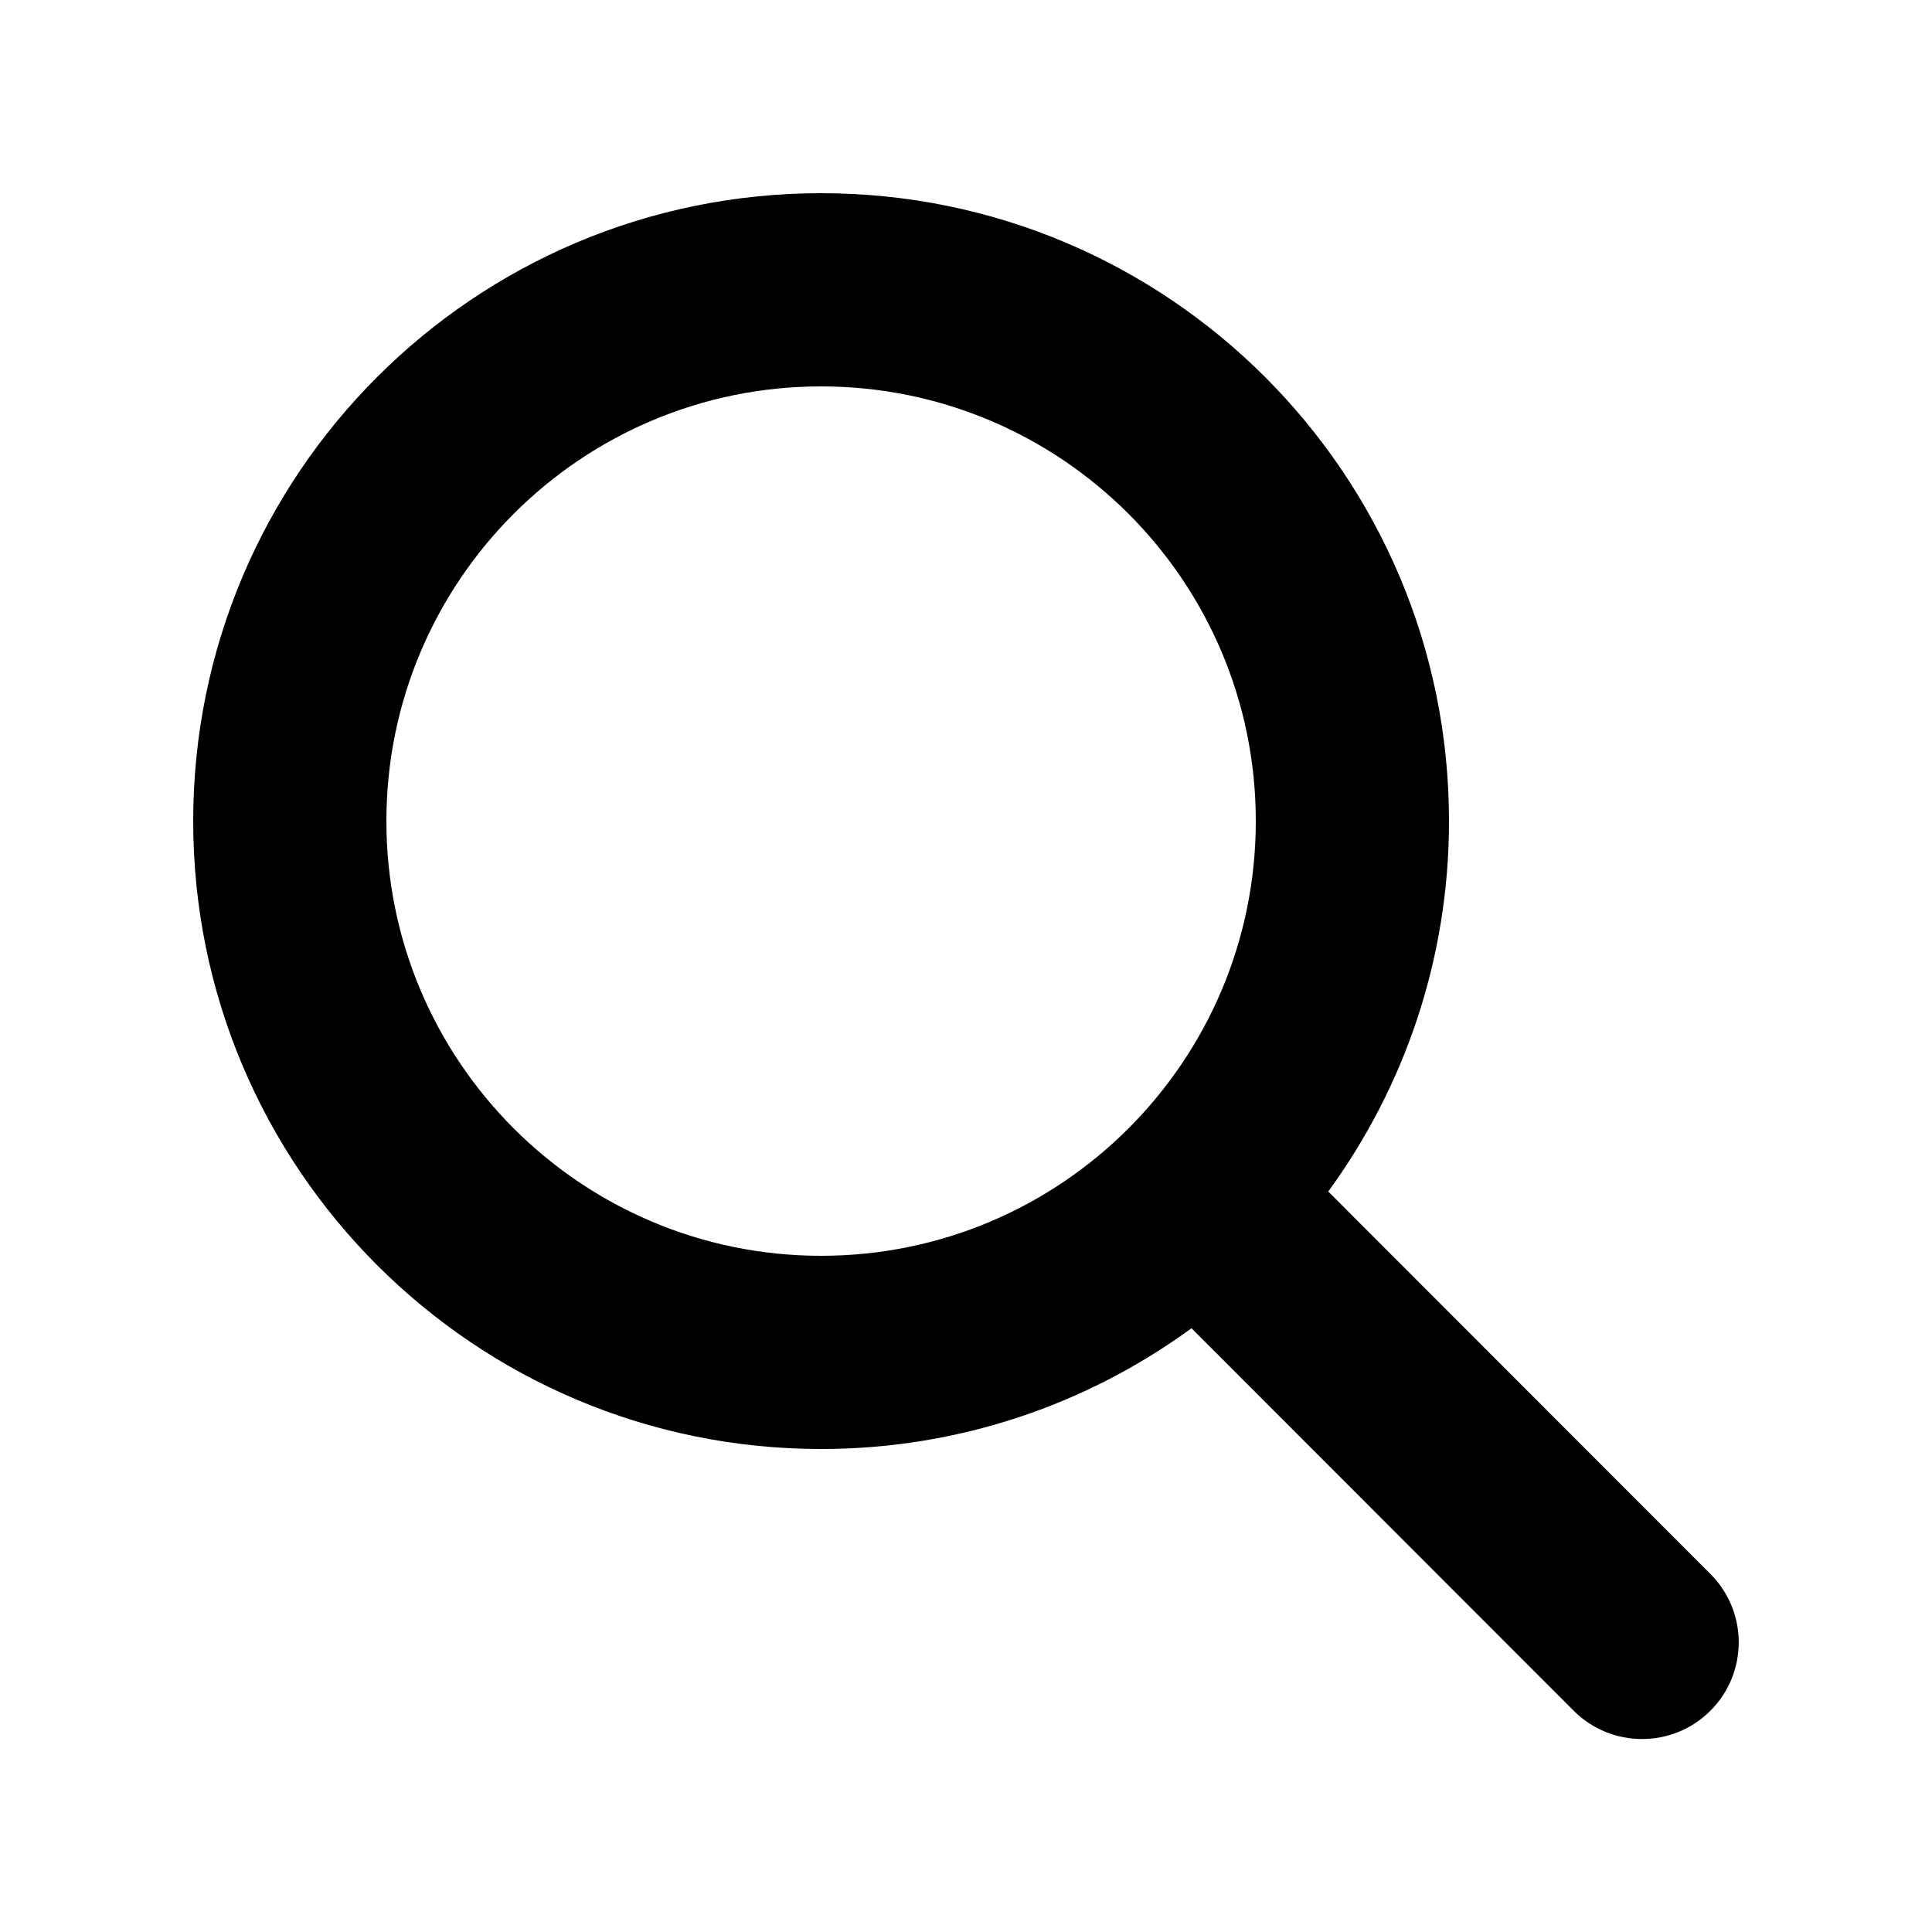
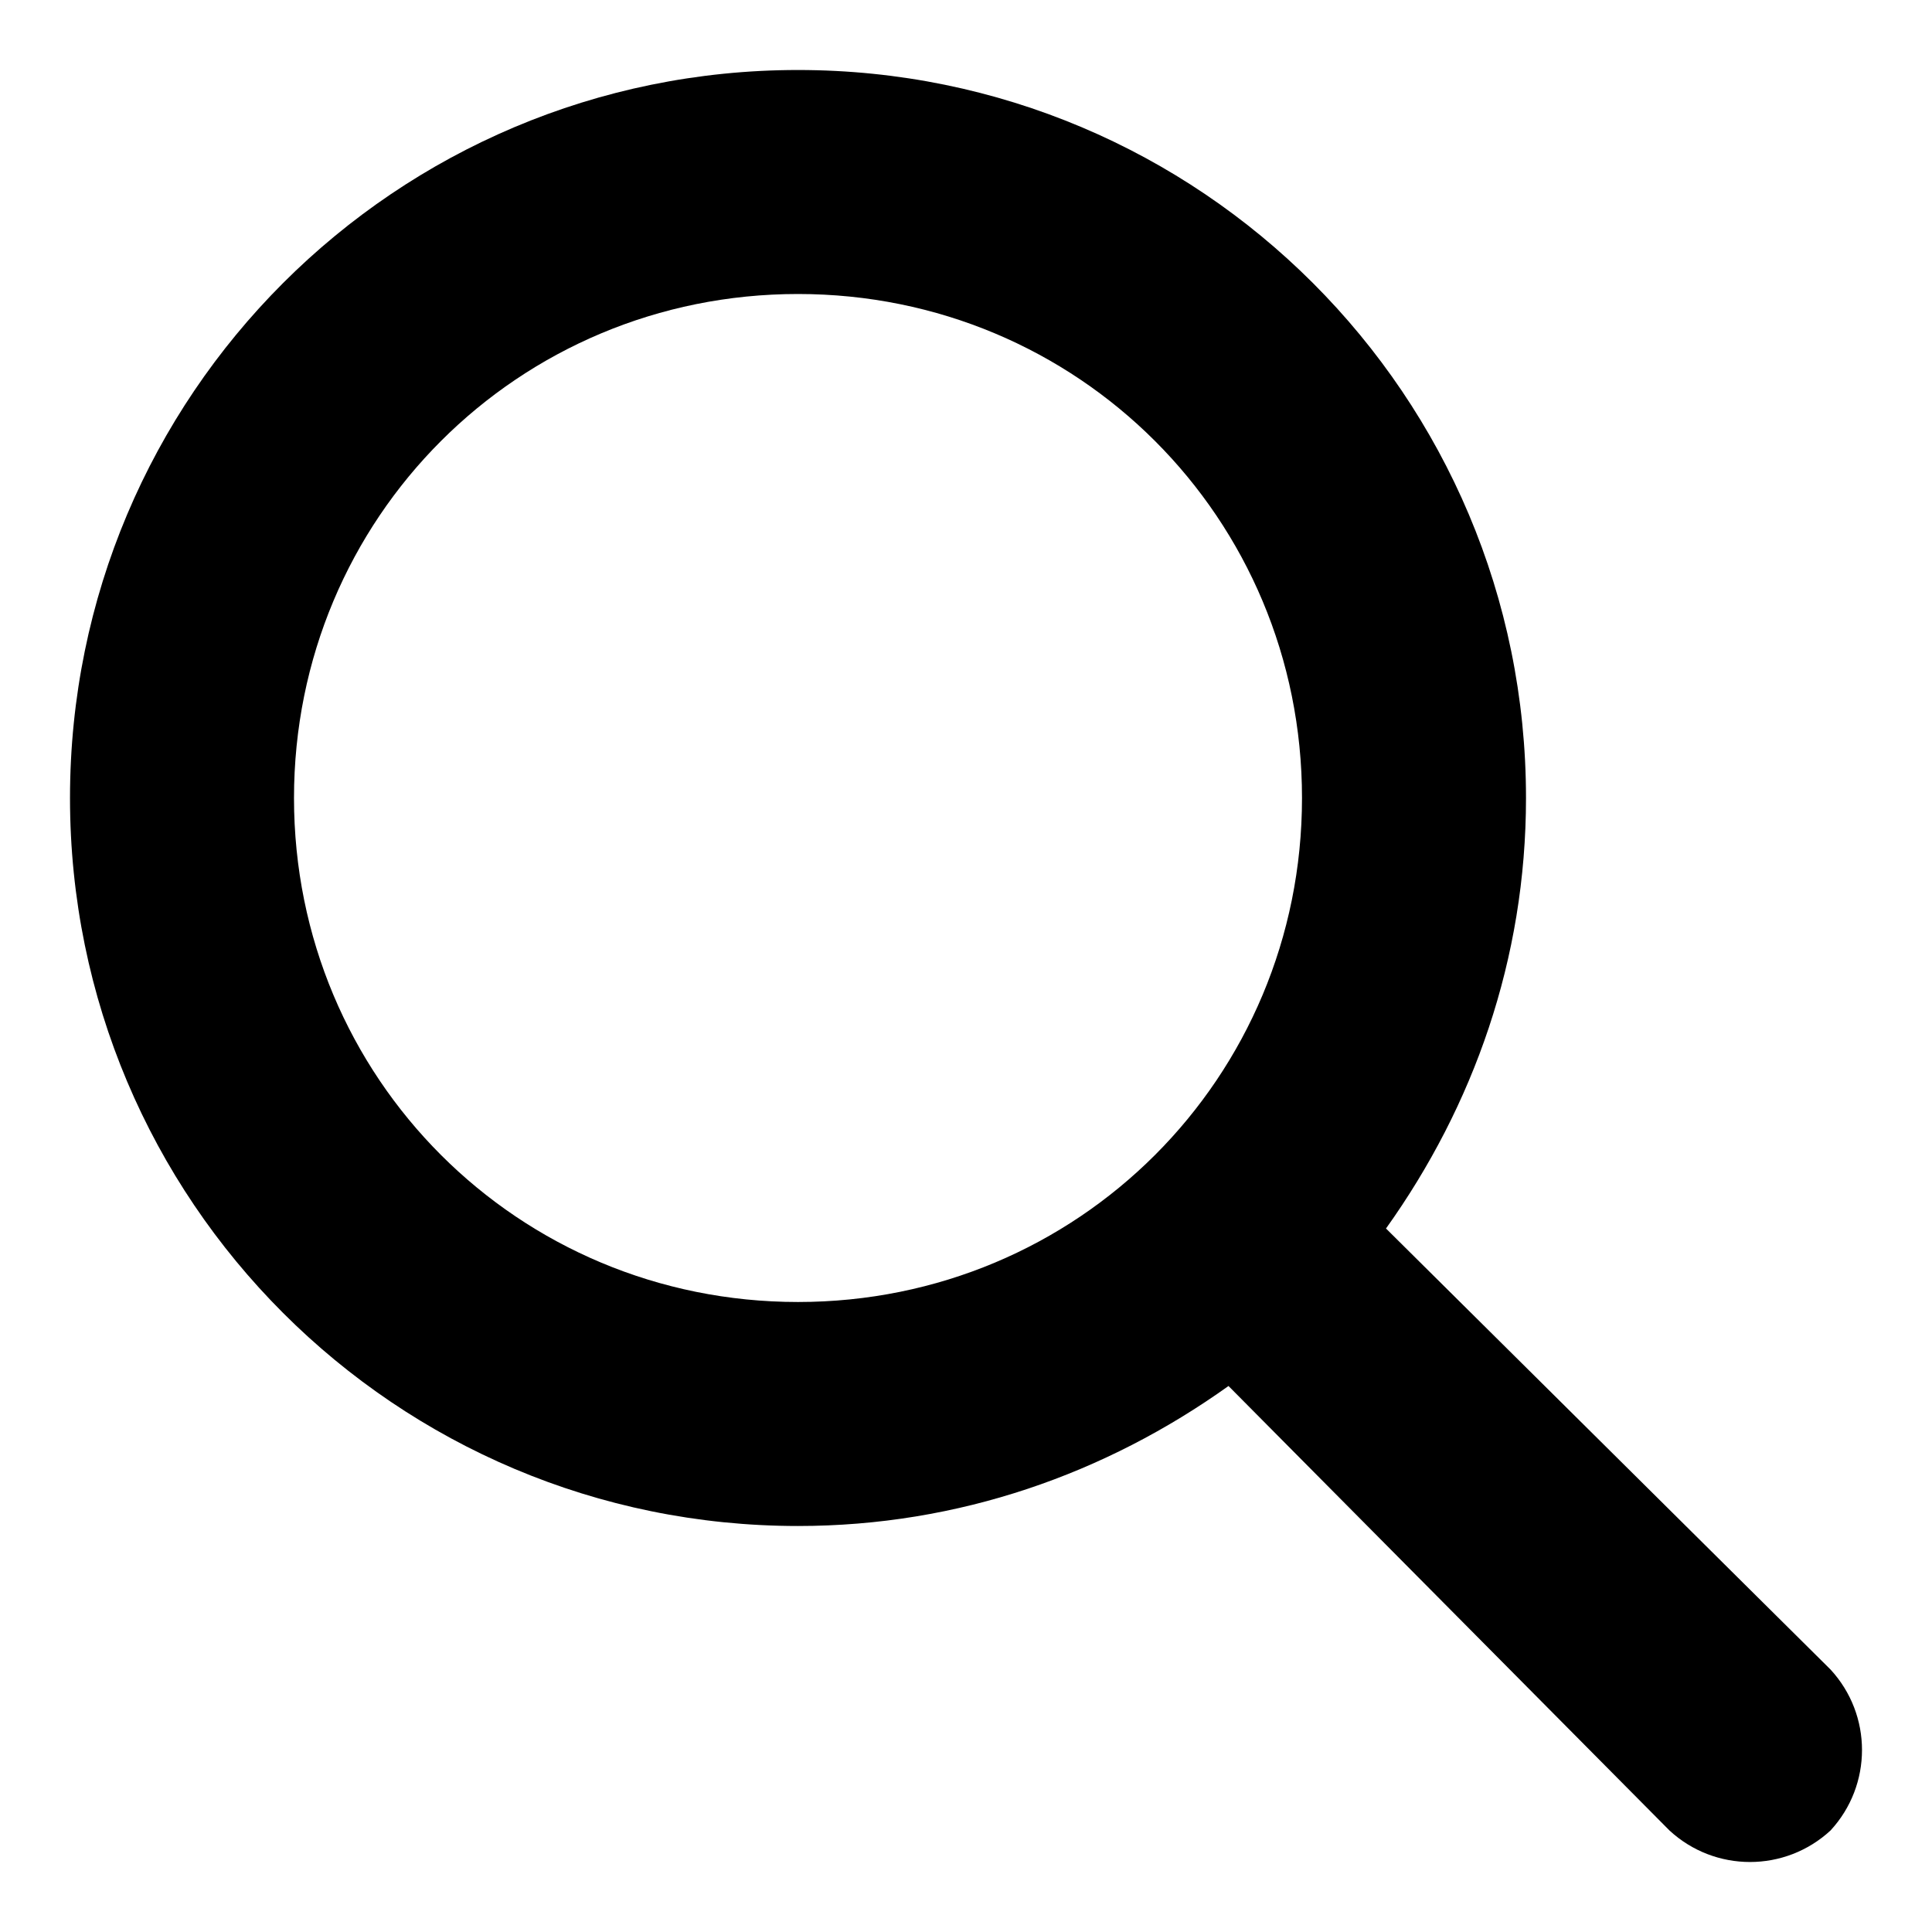
- <svg xmlns="http://www.w3.org/2000/svg" viewBox="0 0 640 640">
-   <path d="M480 272C480 317.9 465.1 360.3 440 394.7L566.6 521.4C579.1 533.9 579.1 554.2 566.6 566.7C554.1 579.2 533.8 579.2 521.3 566.7L394.7 440C360.3 465.1 317.9 480 272 480C157.1 480 64 386.9 64 272C64 157.1 157.1 64 272 64C386.9 64 480 157.1 480 272zM272 416C351.5 416 416 351.5 416 272C416 192.5 351.5 128 272 128C192.5 128 128 192.5 128 272C128 351.5 192.5 416 272 416z" />
+ <svg xmlns="http://www.w3.org/2000/svg" viewBox="0 0 552 552">
+   <path fill="#000000" d="M436 228C436 274 421 316 396 351L523 477C535 490 535 510 523 523C510 535 490 535 477 523L351 396C316 421 274 436 228 436C113 436 20 343 20 228C20 113 113 20 228 20C343 20 436 113 436 228ZM228 372C308 372 372 308 372 228C372 148 308 84 228 84C148 84 84 148 84 228C84 308 148 372 228 372Z" />
</svg>
